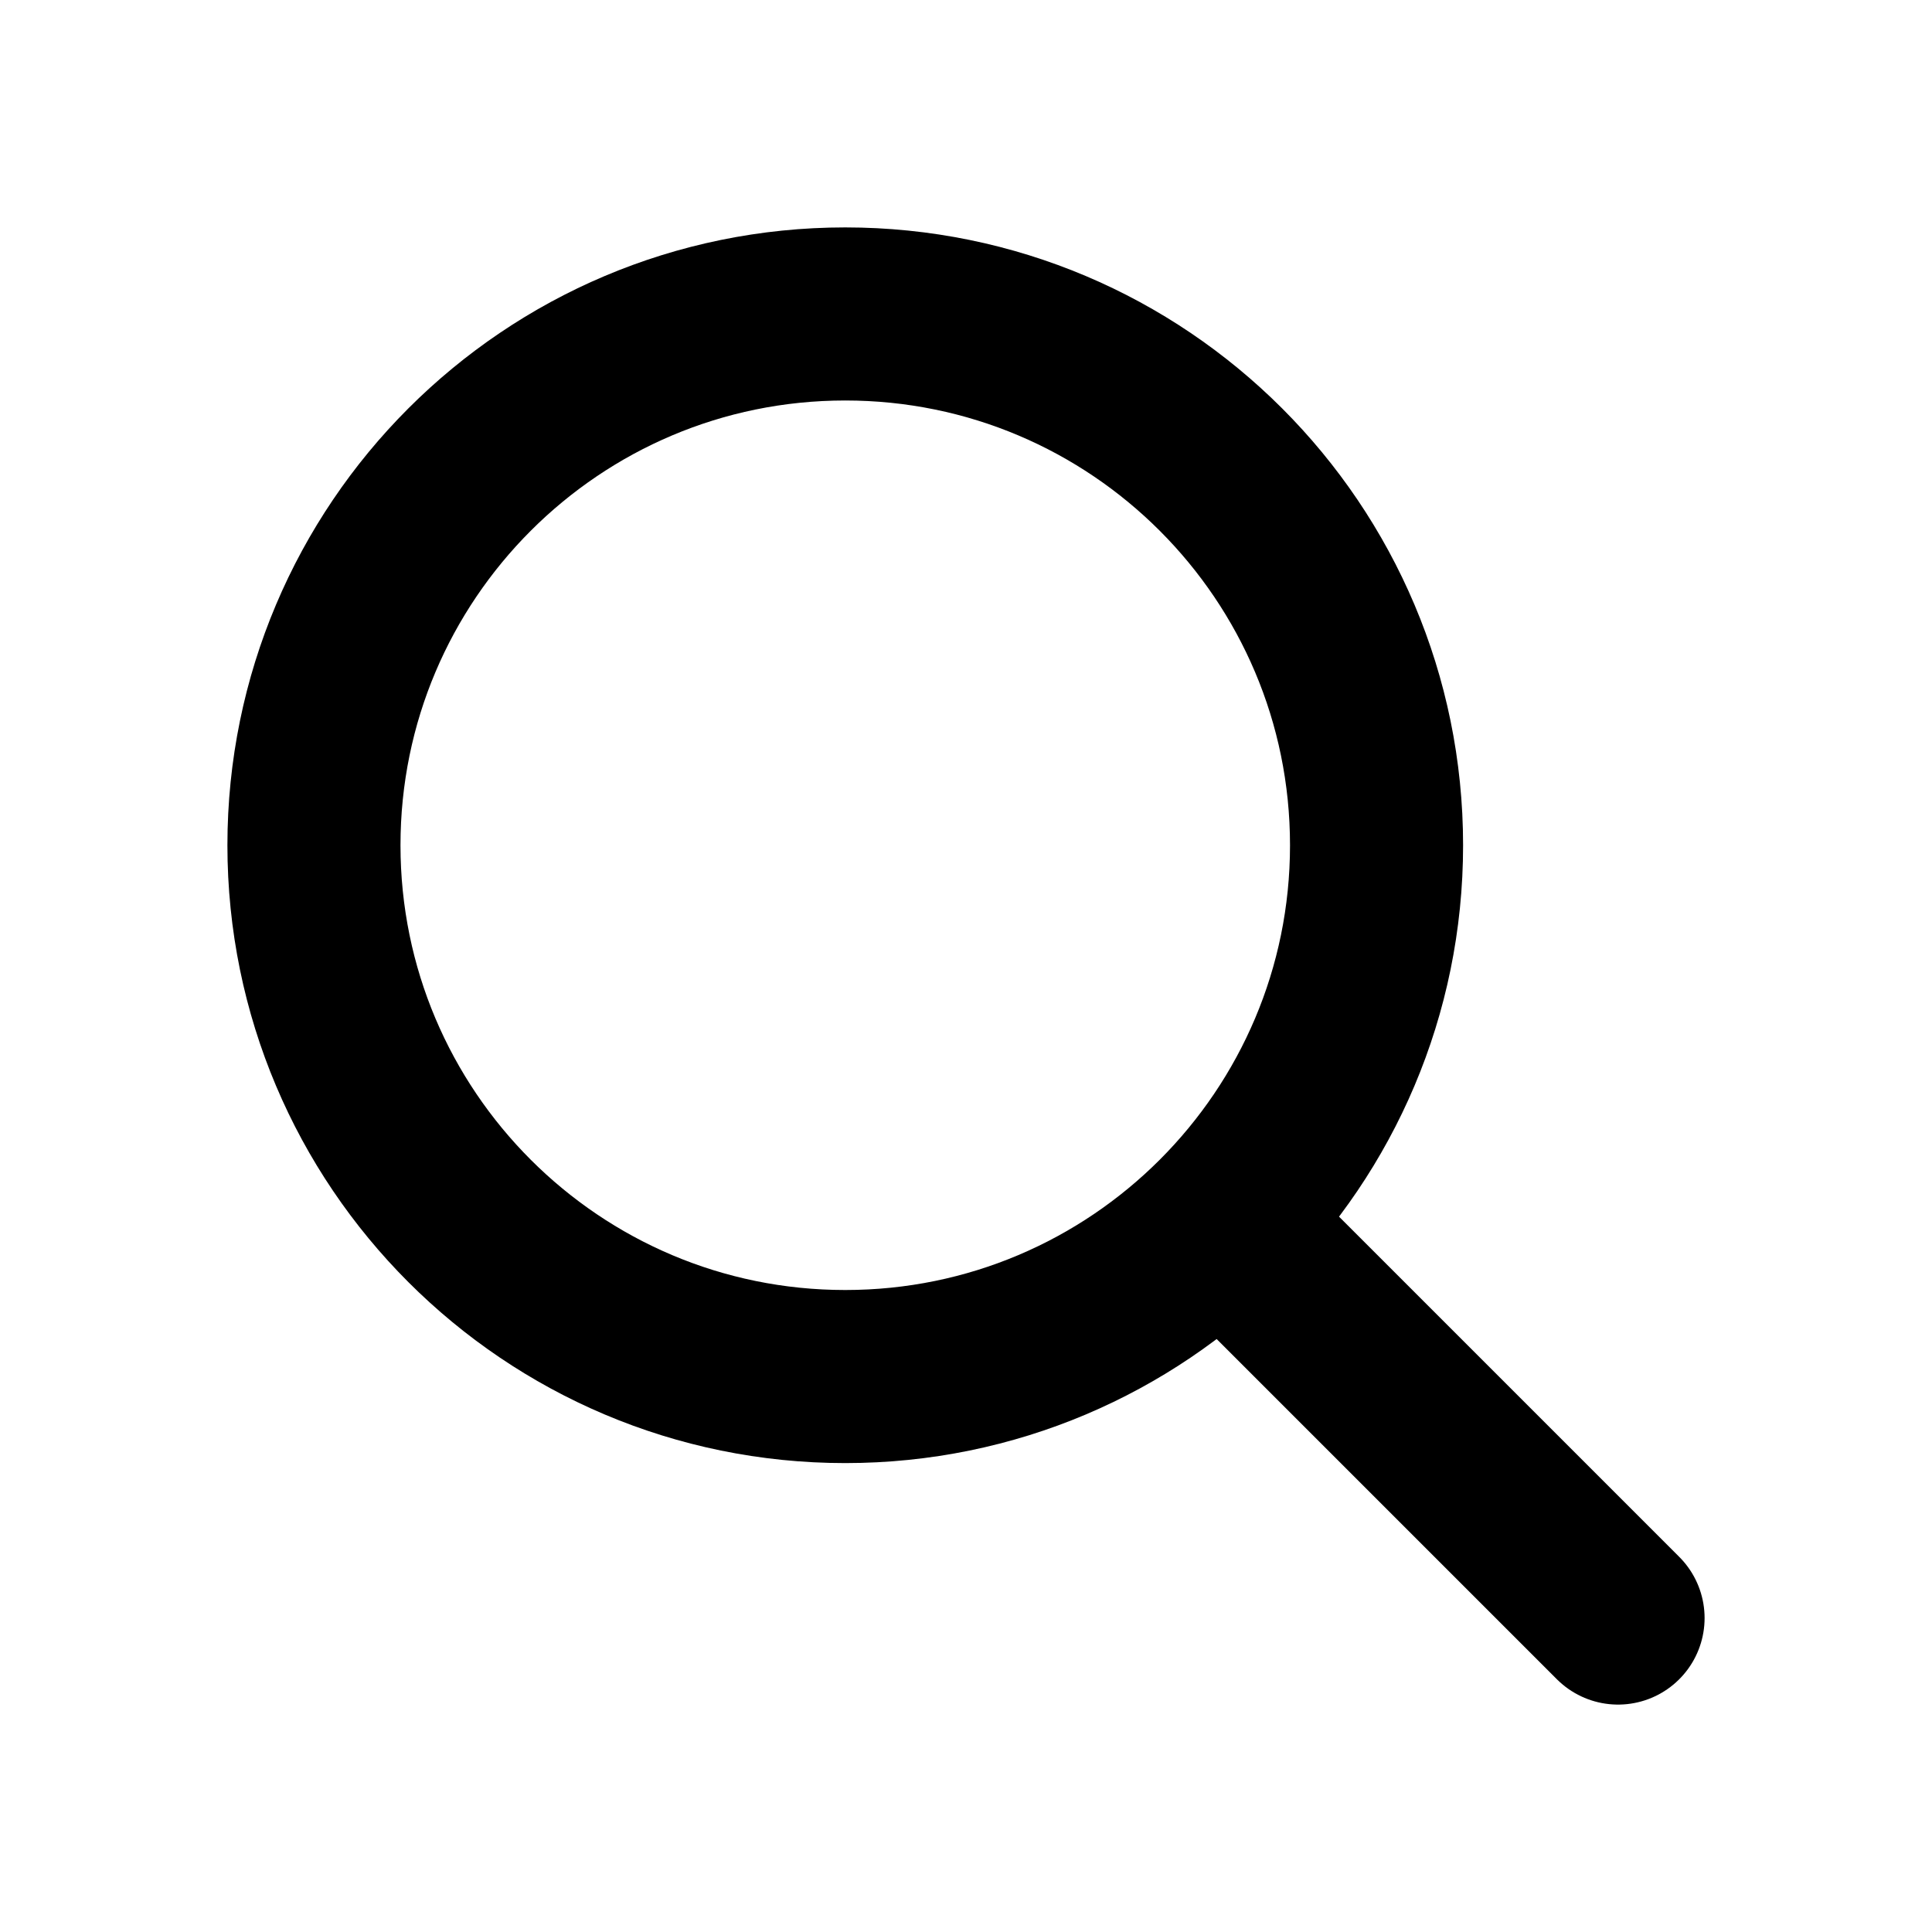
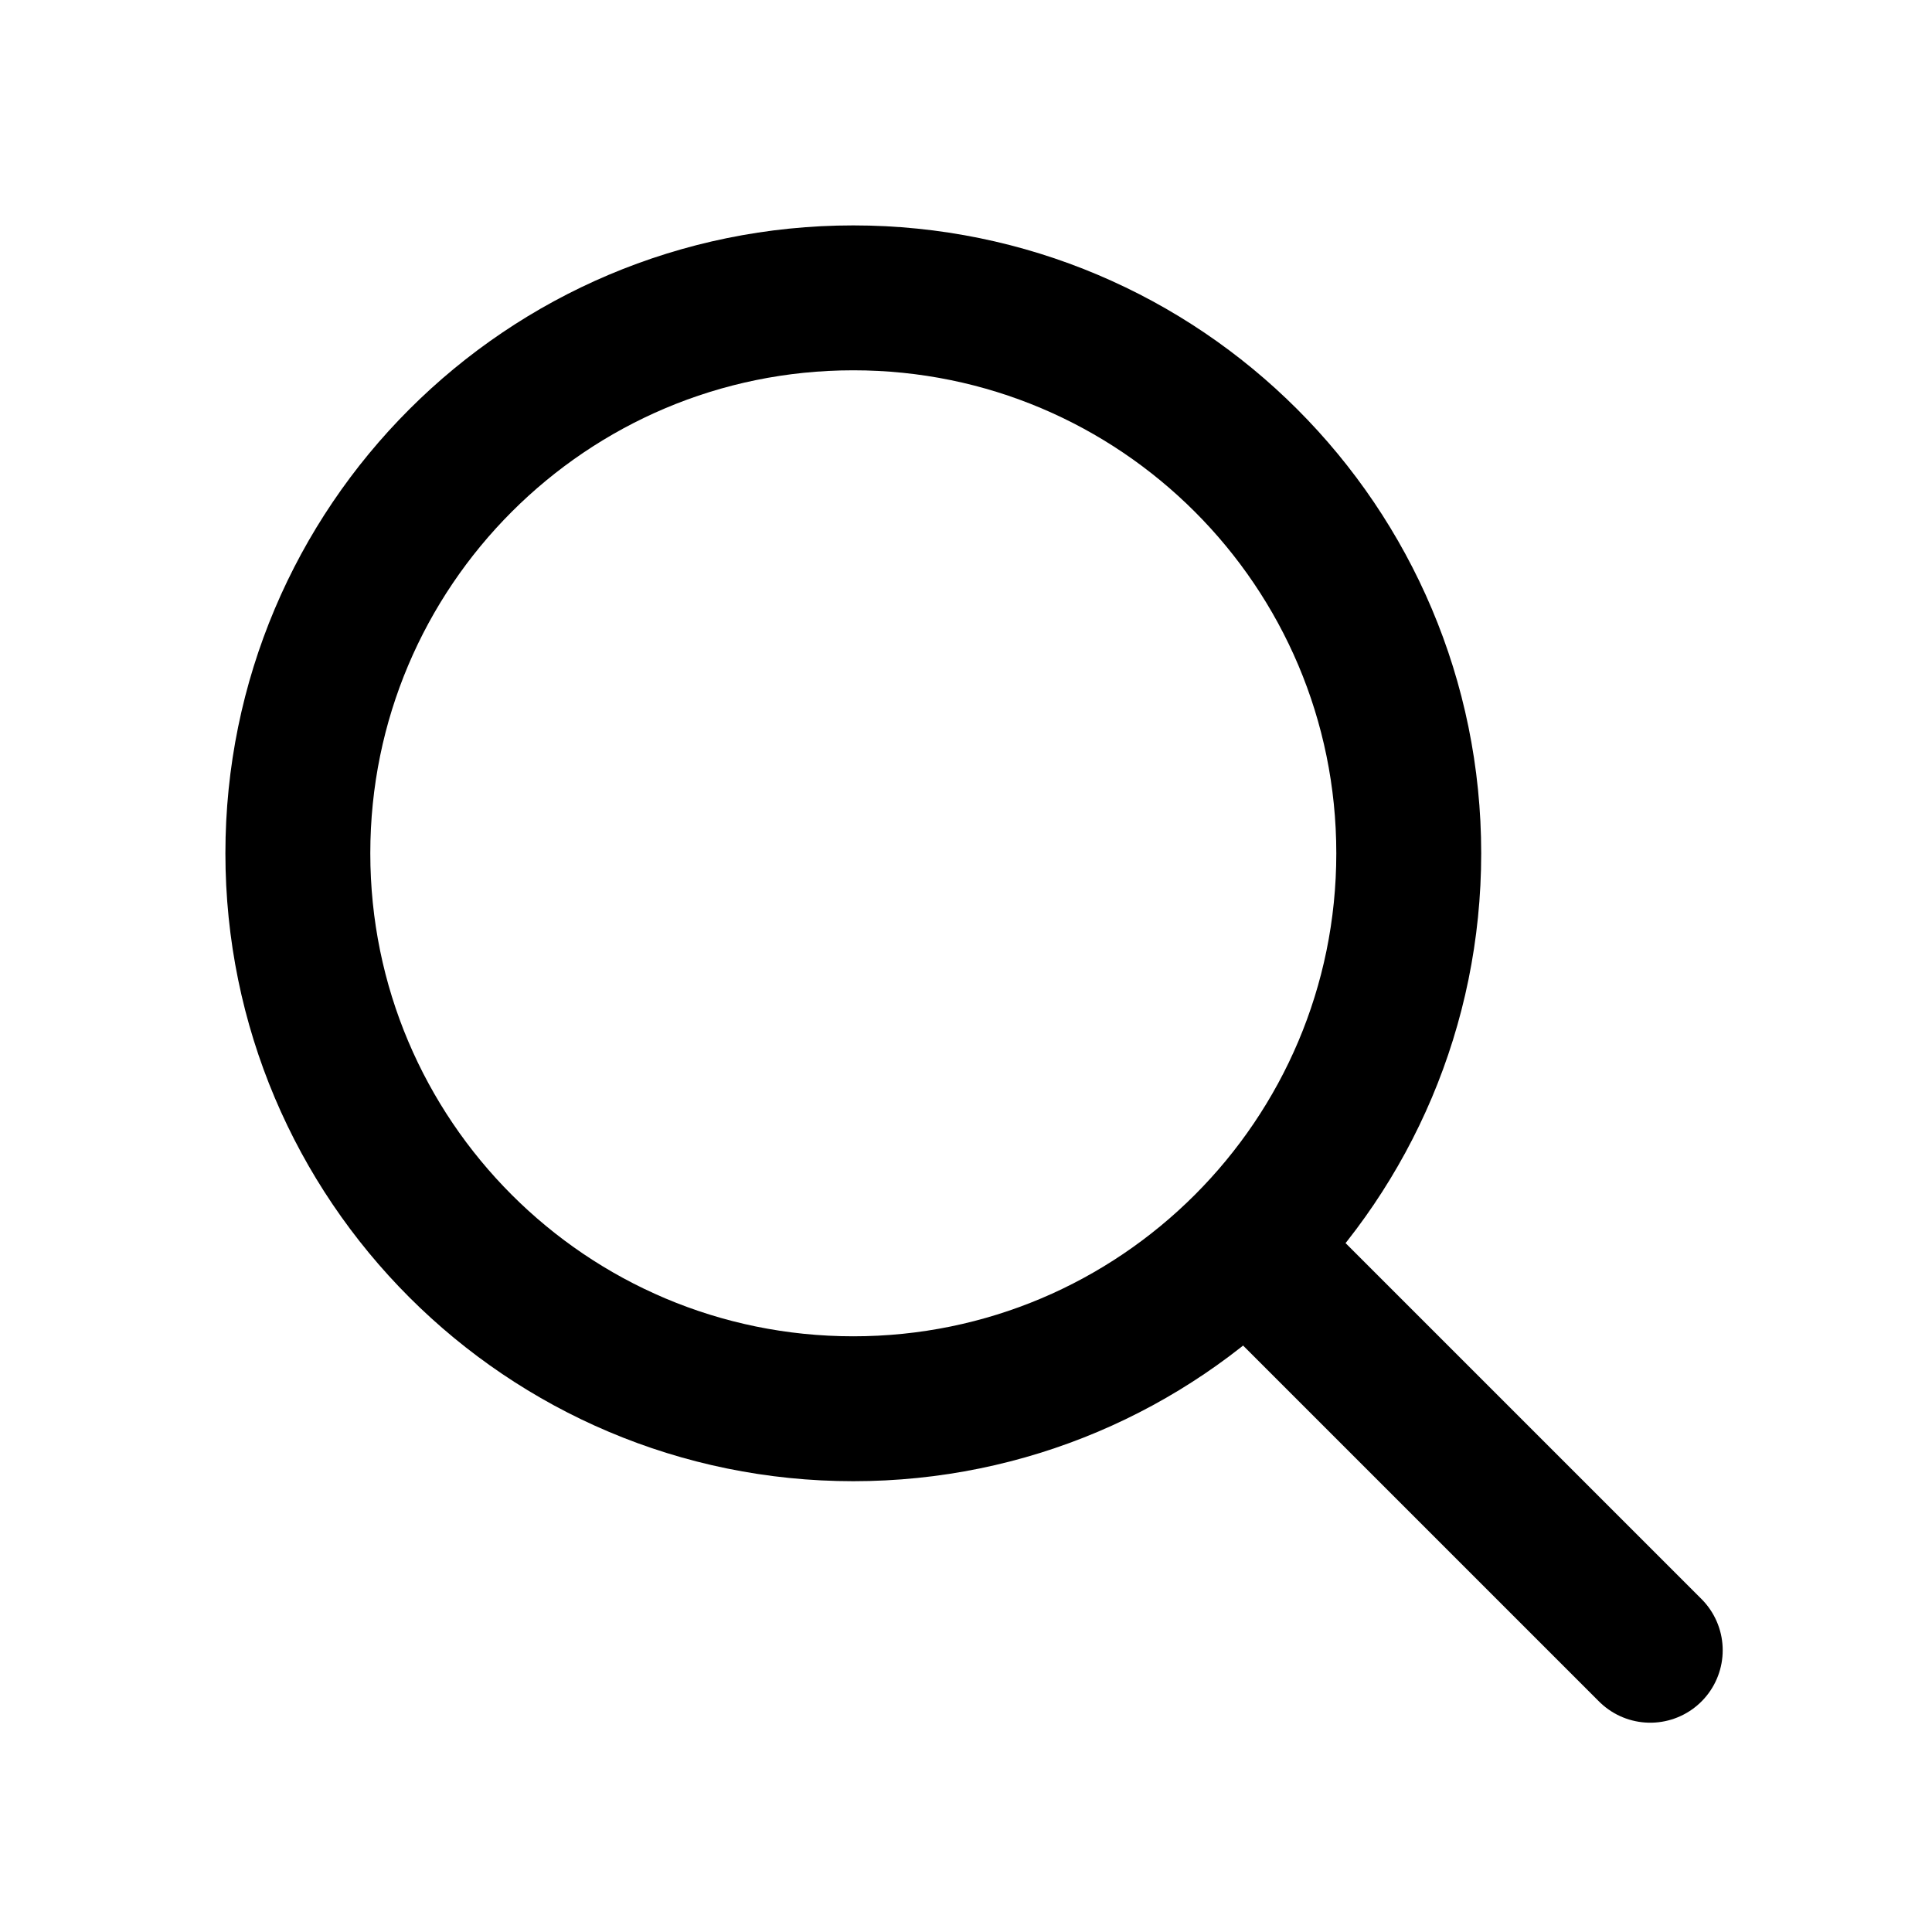
- <svg xmlns="http://www.w3.org/2000/svg" viewBox="0 0 24 24" width="24" height="24" fill="none" stroke="currentColor" stroke-width="2.15" stroke-linecap="round" stroke-linejoin="round">
-   <circle cx="10.5" cy="10.5" r="6.6" />
-   <path d="m15.4 15.4 4.7 4.7" />
+ <svg xmlns="http://www.w3.org/2000/svg" width="24" height="24" viewBox="0 0 24 24" fill="none" stroke="currentColor" stroke-width="1.8" stroke-linecap="round" stroke-linejoin="round">
+   <circle cx="10.6" cy="10.6" r="6.9" />
+   <path d="m15.8 15.8 4.7 4.7" />
</svg>
